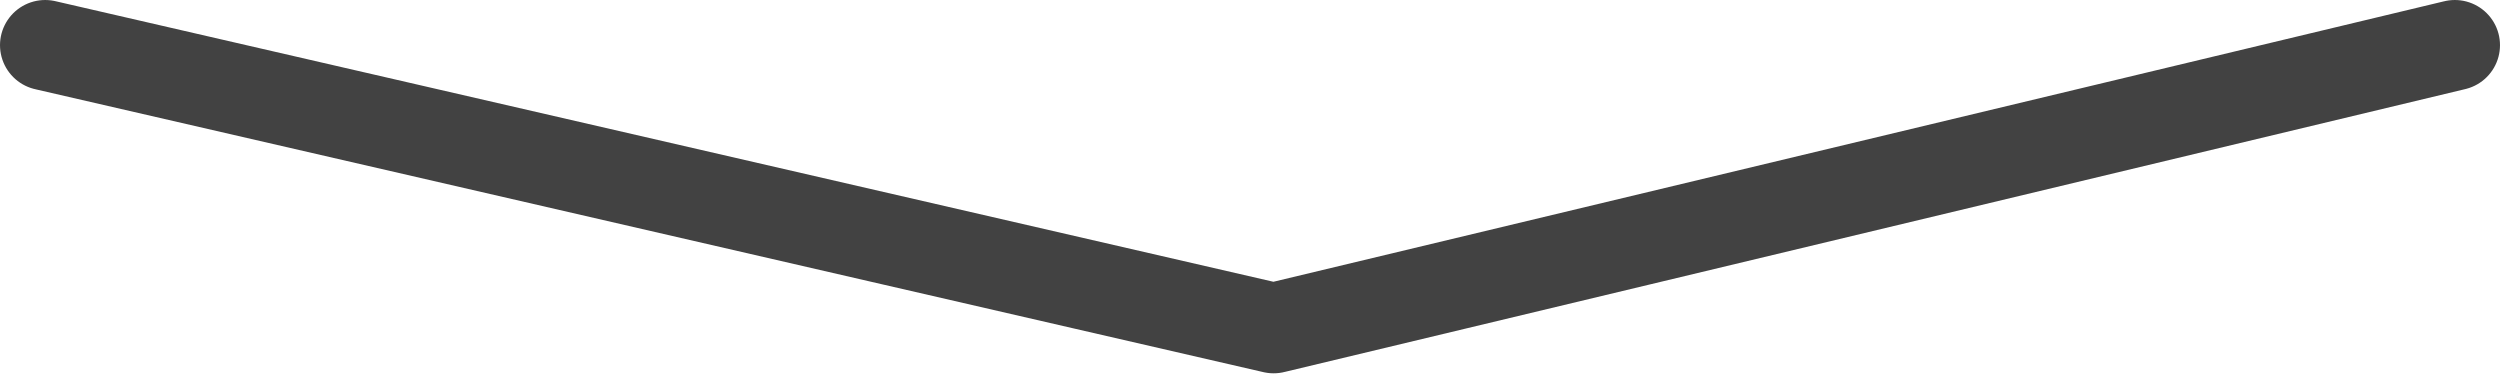
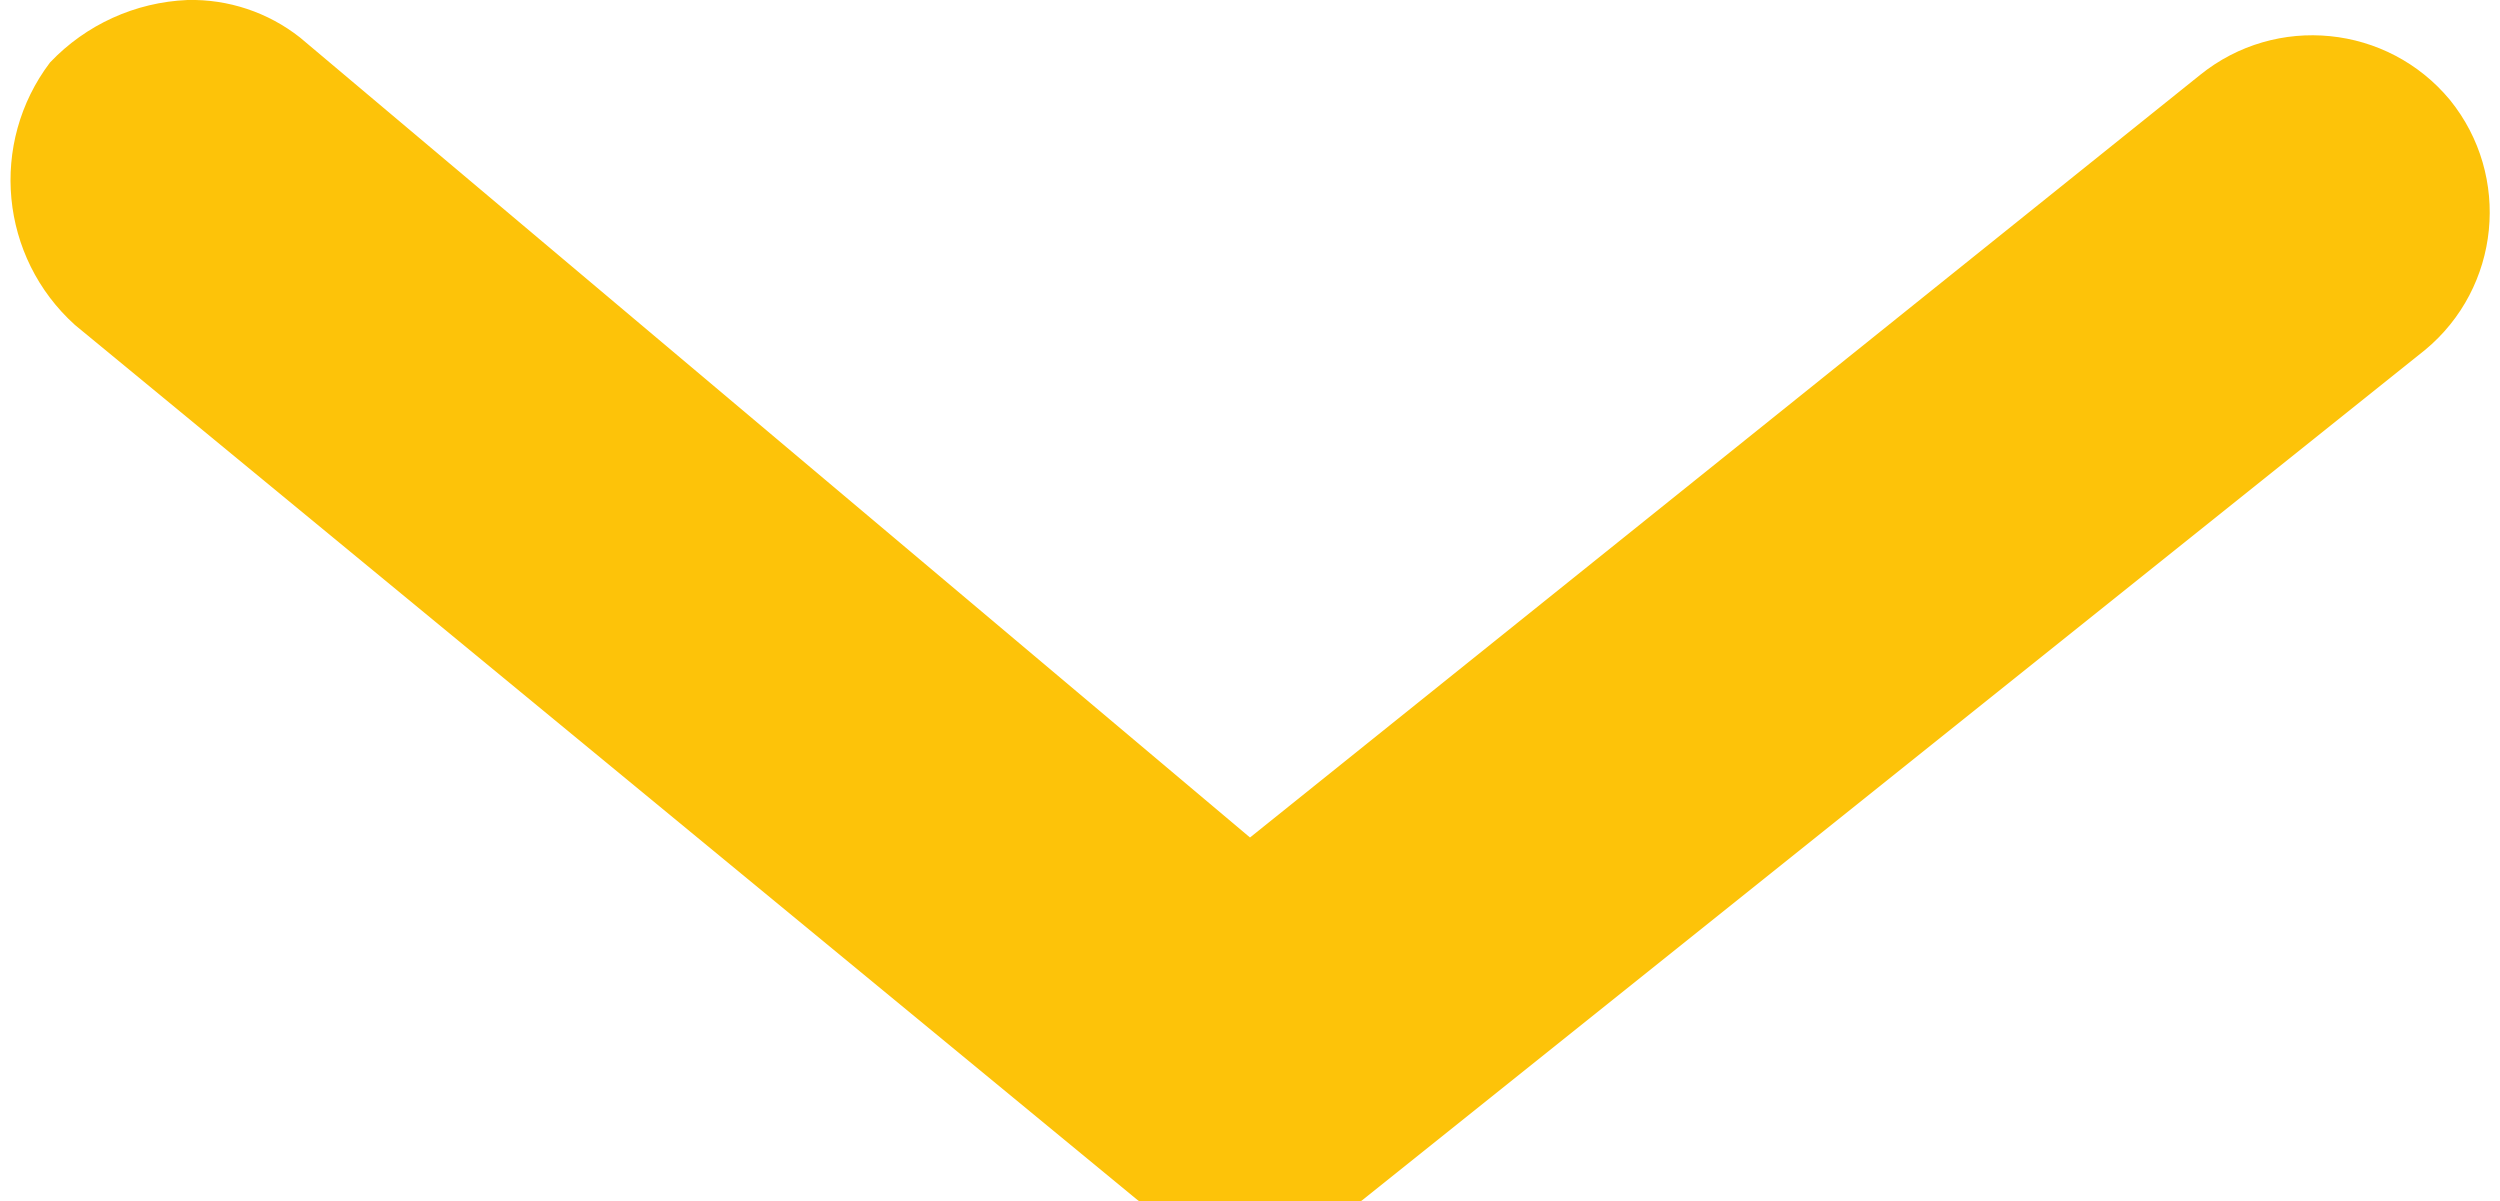
- <svg xmlns="http://www.w3.org/2000/svg" id="Layer_1" data-name="Layer 1" viewBox="0 0 428.46 63.98">
-   <polyline points="7.74 7.74 218.28 56.24 420.72 7.74" style="fill:none;stroke:#424242;stroke-linecap:round;stroke-linejoin:round;stroke-width:15.478px" />
+ <svg xmlns="http://www.w3.org/2000/svg" id="Layer_1" data-name="Layer 1" viewBox="0 0 20 9.6">
+   <rect x="-7" y="-11.3" width="33.9" height="33.9" style="fill:#fdc309;fill-opacity:0" />
+   <path d="M1.5,0a1.4,1.4,0,0,1,.9.3L10,6.7,17.6.6a1.43,1.43,0,0,1,2,.2h0a1.43,1.43,0,0,1-.2,2h0L10.9,9.6a1.5,1.5,0,0,1-1.8,0L.6,2.6A1.56,1.56,0,0,1,.4.5h0A1.61,1.61,0,0,1,1.5,0Z" style="fill:#fdc309" />
</svg>
